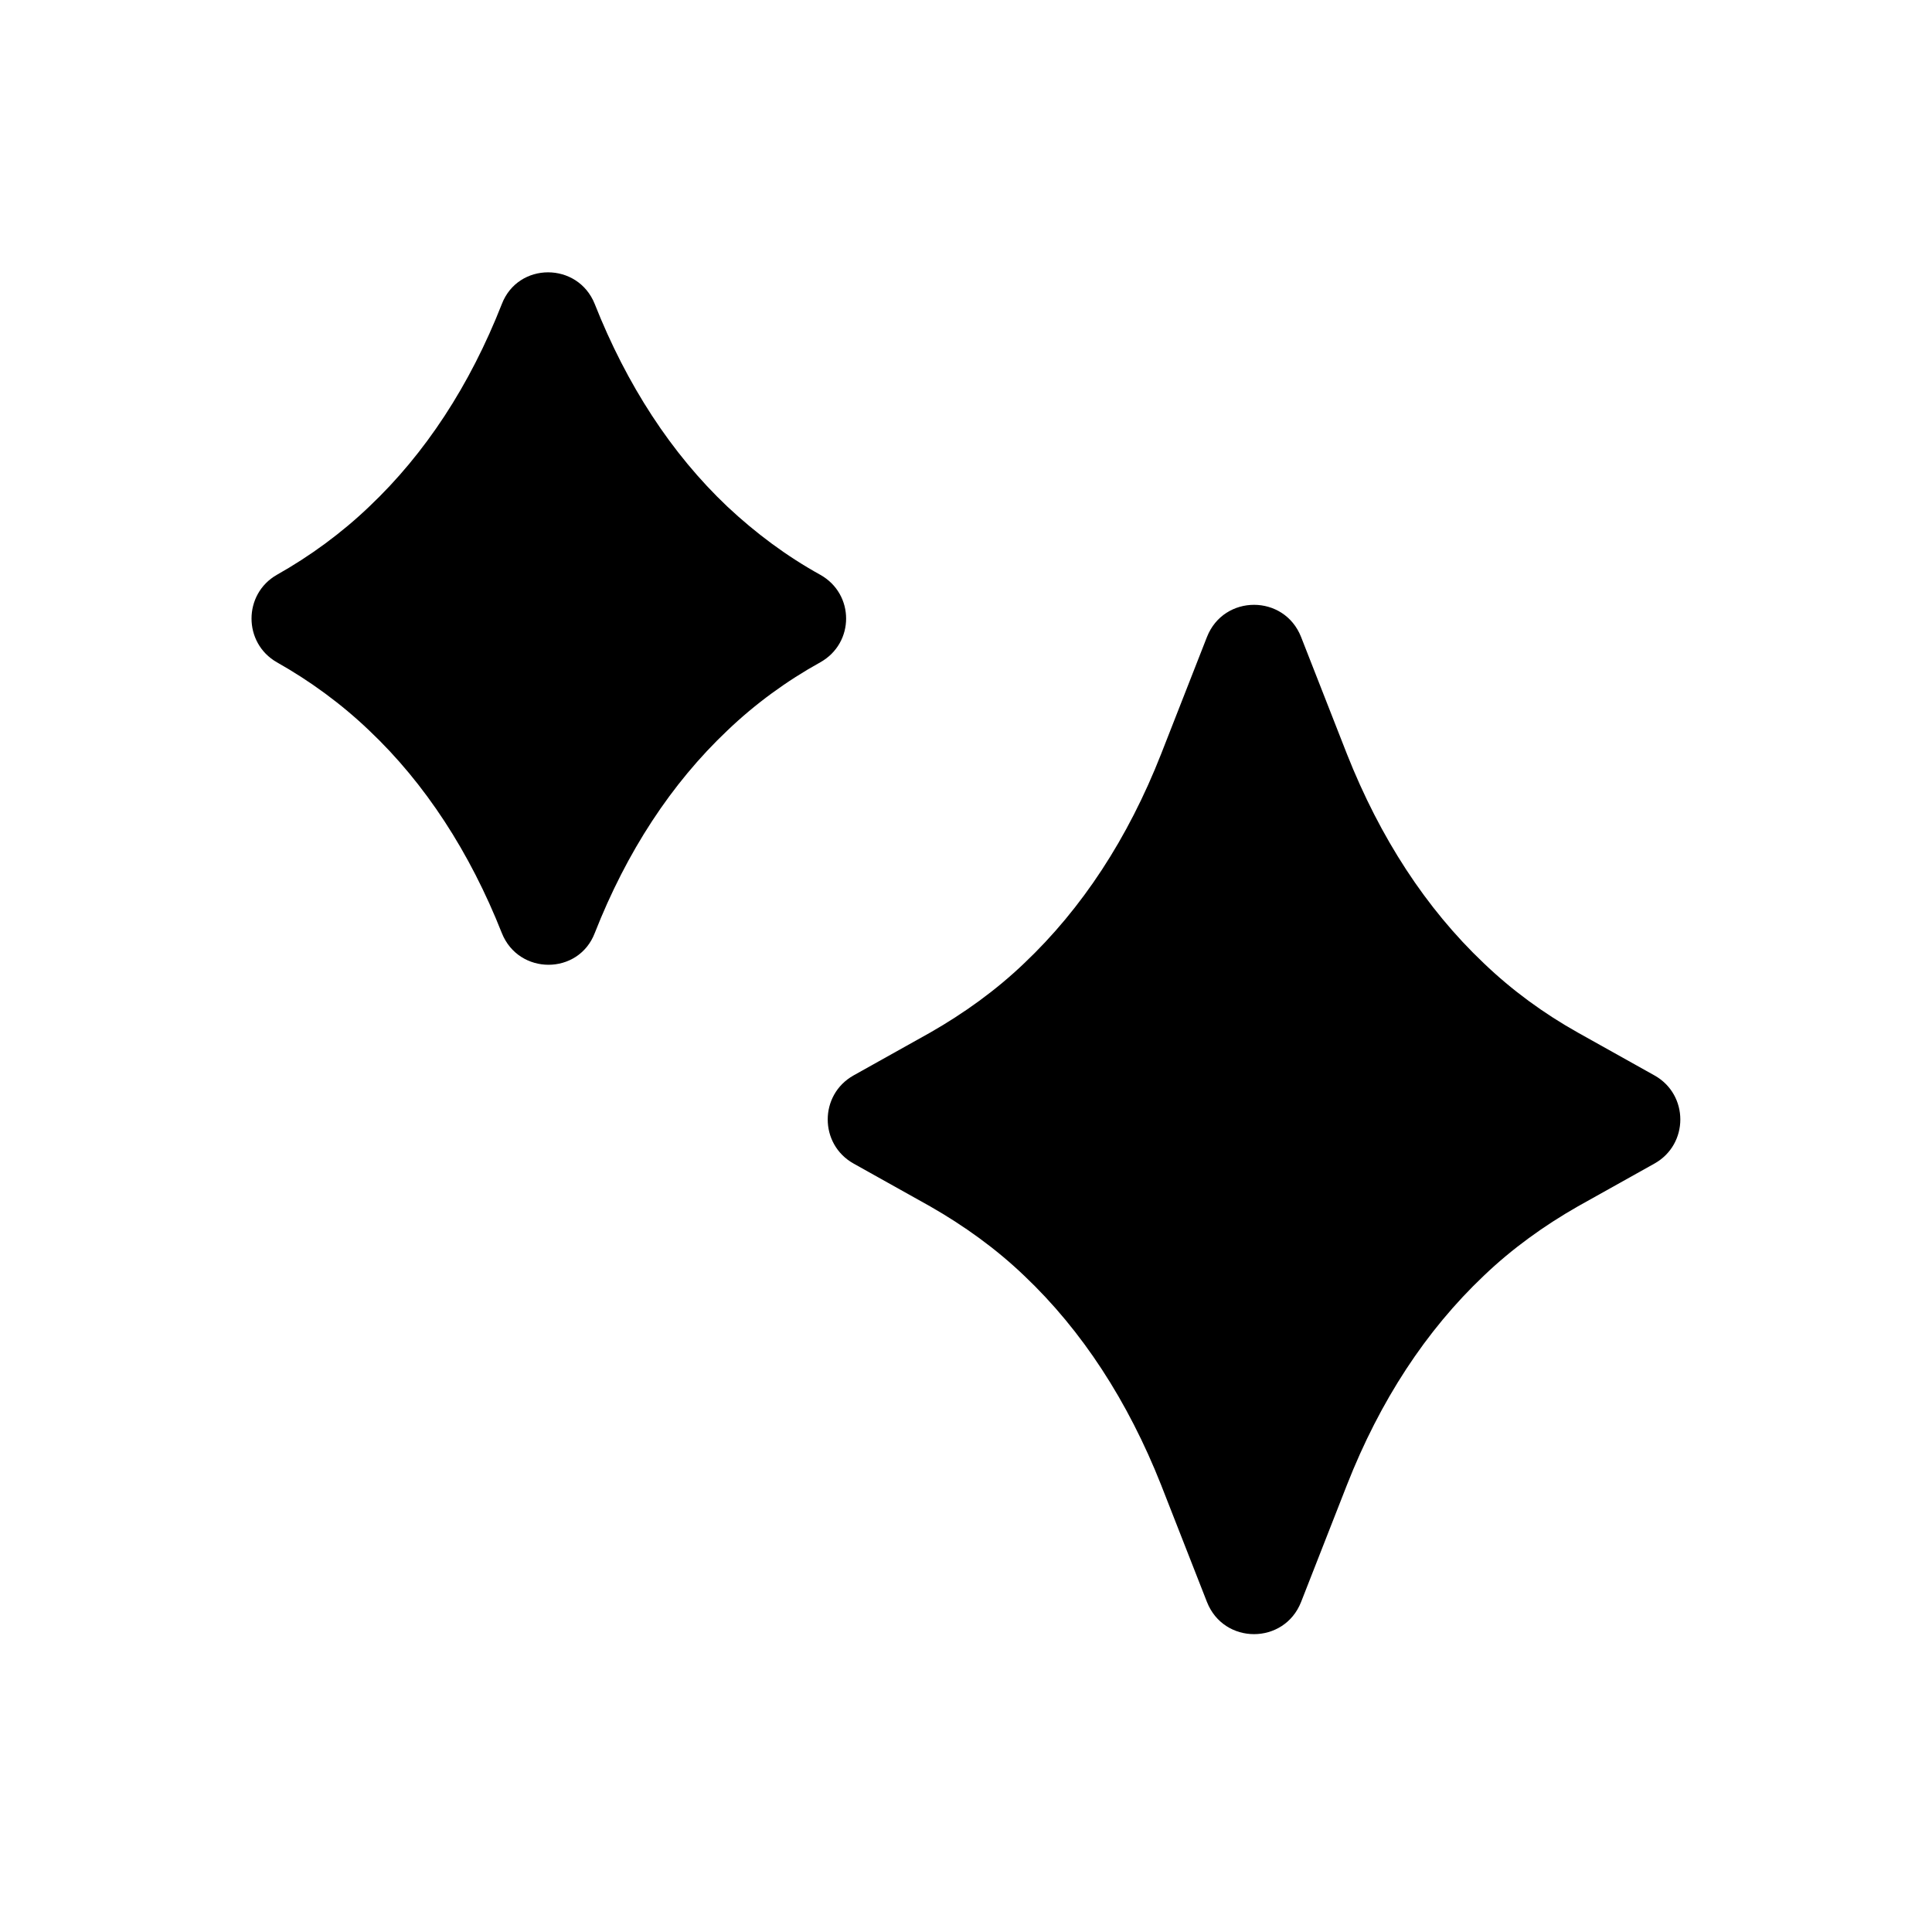
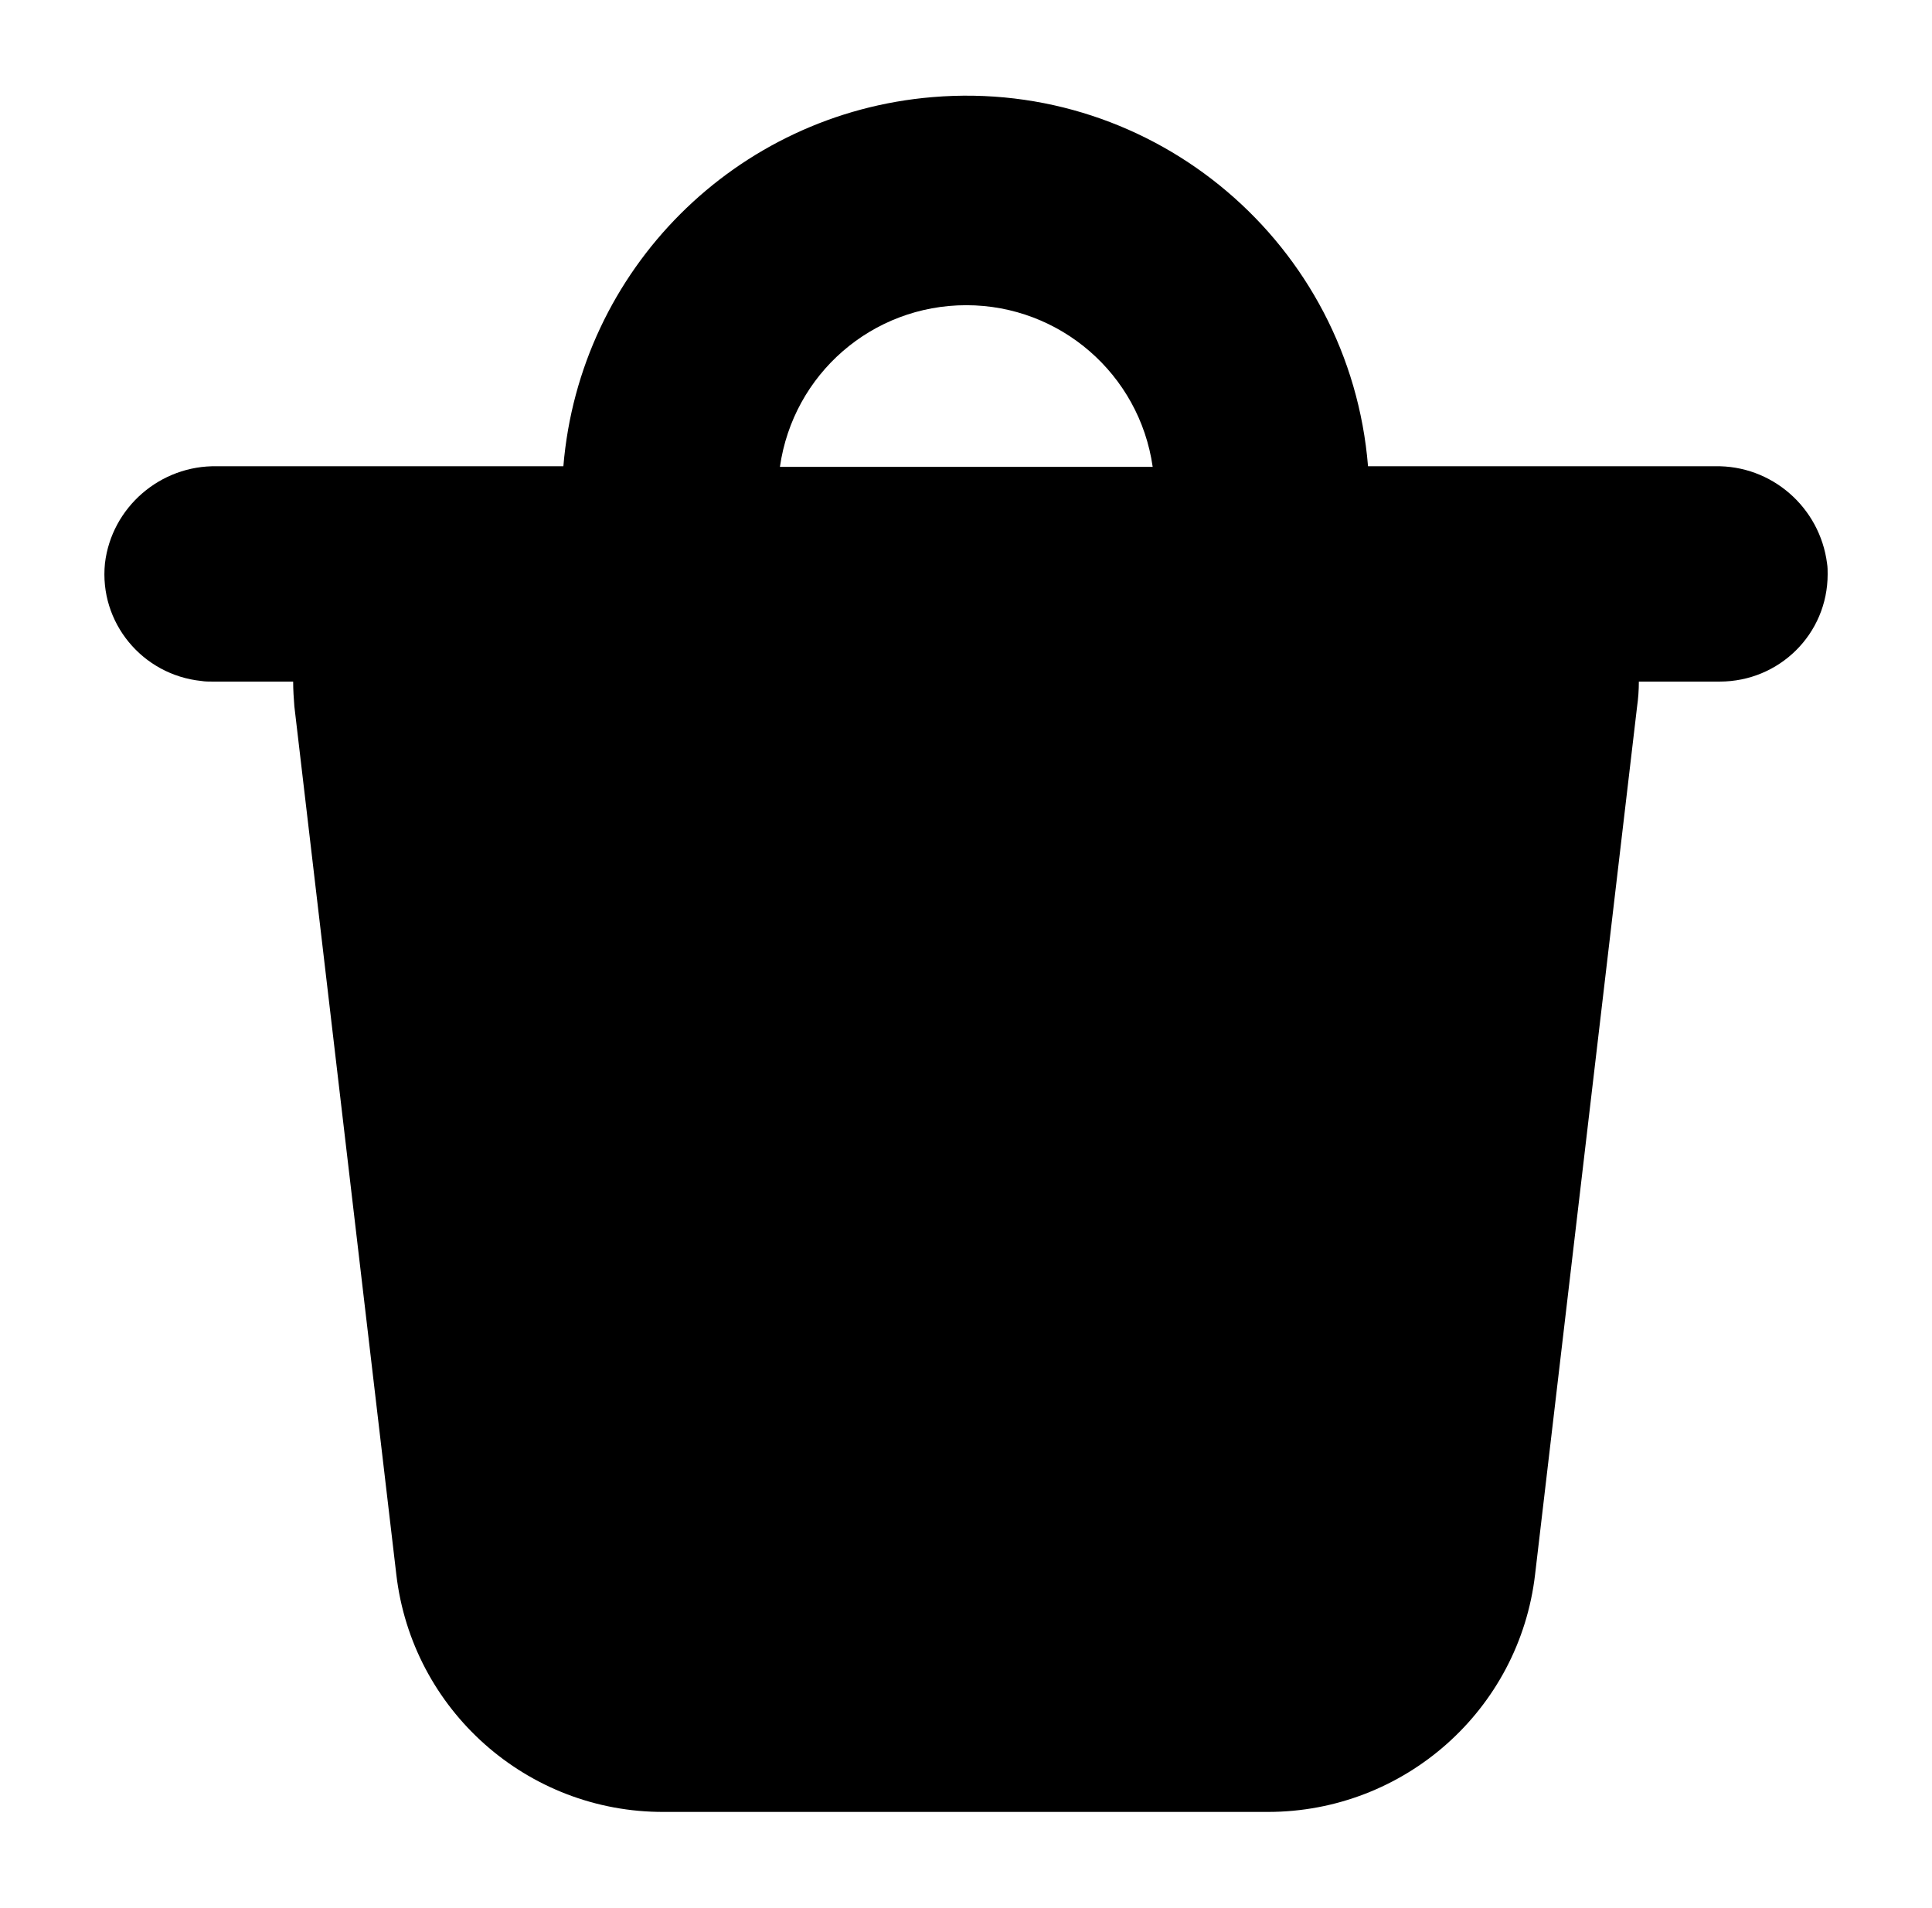
<svg xmlns="http://www.w3.org/2000/svg" version="1.1" id="Layer_1" x="0px" y="0px" viewBox="0 0 320.3 316.3" style="enable-background:new 0 0 320.3 316.3;" xml:space="preserve">
-   <g>
-     <path d="M136,95.3c-5.6-3.1-10.7-6.9-15.4-11.3c-9.3-8.8-16.7-20.2-22-33.6l0,0c-2.8-7-12.7-7-15.4,0l0,0   c-5.3,13.5-12.7,24.8-22,33.6c-4.6,4.4-9.8,8.2-15.3,11.3l0,0c-5.6,3.2-5.6,11.3,0,14.5l0,0c5.5,3.1,10.7,6.9,15.3,11.3   c9.3,8.8,16.7,20.2,22,33.6l0,0c2.8,7,12.7,7,15.4,0l0,0c5.3-13.5,12.7-24.8,22-33.6c4.6-4.4,9.8-8.2,15.4-11.3l0,0   C141.7,106.6,141.7,98.5,136,95.3L136,95.3z" />
-     <path d="M261.6,171.2c-5.7-3.2-10.9-7-15.6-11.5c-9.6-9.1-17.2-20.8-22.7-34.7l-7.6-19.4c-2.8-7.1-12.8-7.1-15.6,0l-7.6,19.4   c-5.5,14-13.1,25.6-22.7,34.7c-4.7,4.5-10,8.3-15.6,11.5l-12.7,7.1c-5.7,3.2-5.7,11.4,0,14.6l12.7,7.1c5.6,3.2,10.9,7,15.6,11.5   c9.6,9.1,17.2,20.8,22.7,34.7l7.6,19.4c2.8,7.1,12.8,7.1,15.6,0l7.6-19.4c5.5-14,13.1-25.6,22.7-34.7c4.7-4.5,10-8.3,15.6-11.5   l12.7-7.1c5.7-3.2,5.7-11.4,0-14.6L261.6,171.2z" />
-   </g>
+   <path d="M17.4,93.4c-1,9.8,6.2,18.5,16,19.5c0.6,0.1,1.2,0.1,1.8,0.1h13.4c0,1.4,0.1,2.8,0.2,4.1L65.7,261  c2.6,22.5,21.7,39.5,44.4,39.4h100.1c22.6,0,41.7-16.9,44.3-39.4l16.9-143.8c0.2-1.4,0.3-2.8,0.3-4.2h13.4c9.9,0,17.9-7.9,17.9-17.8  c0-0.6,0-1.2-0.1-1.8c-1.2-9.3-9.2-16.3-18.6-16.1h-57.5c-3-36.8-35.3-64.3-72.2-61.2C122,18.8,96.1,44.7,93.4,77.3H36  C26.6,77.1,18.5,84.1,17.4,93.4z M160.2,50.6c15.5,0,28.7,11.4,30.9,26.8h-61.8C131.5,62,144.6,50.6,160.2,50.6z" />
</svg>
